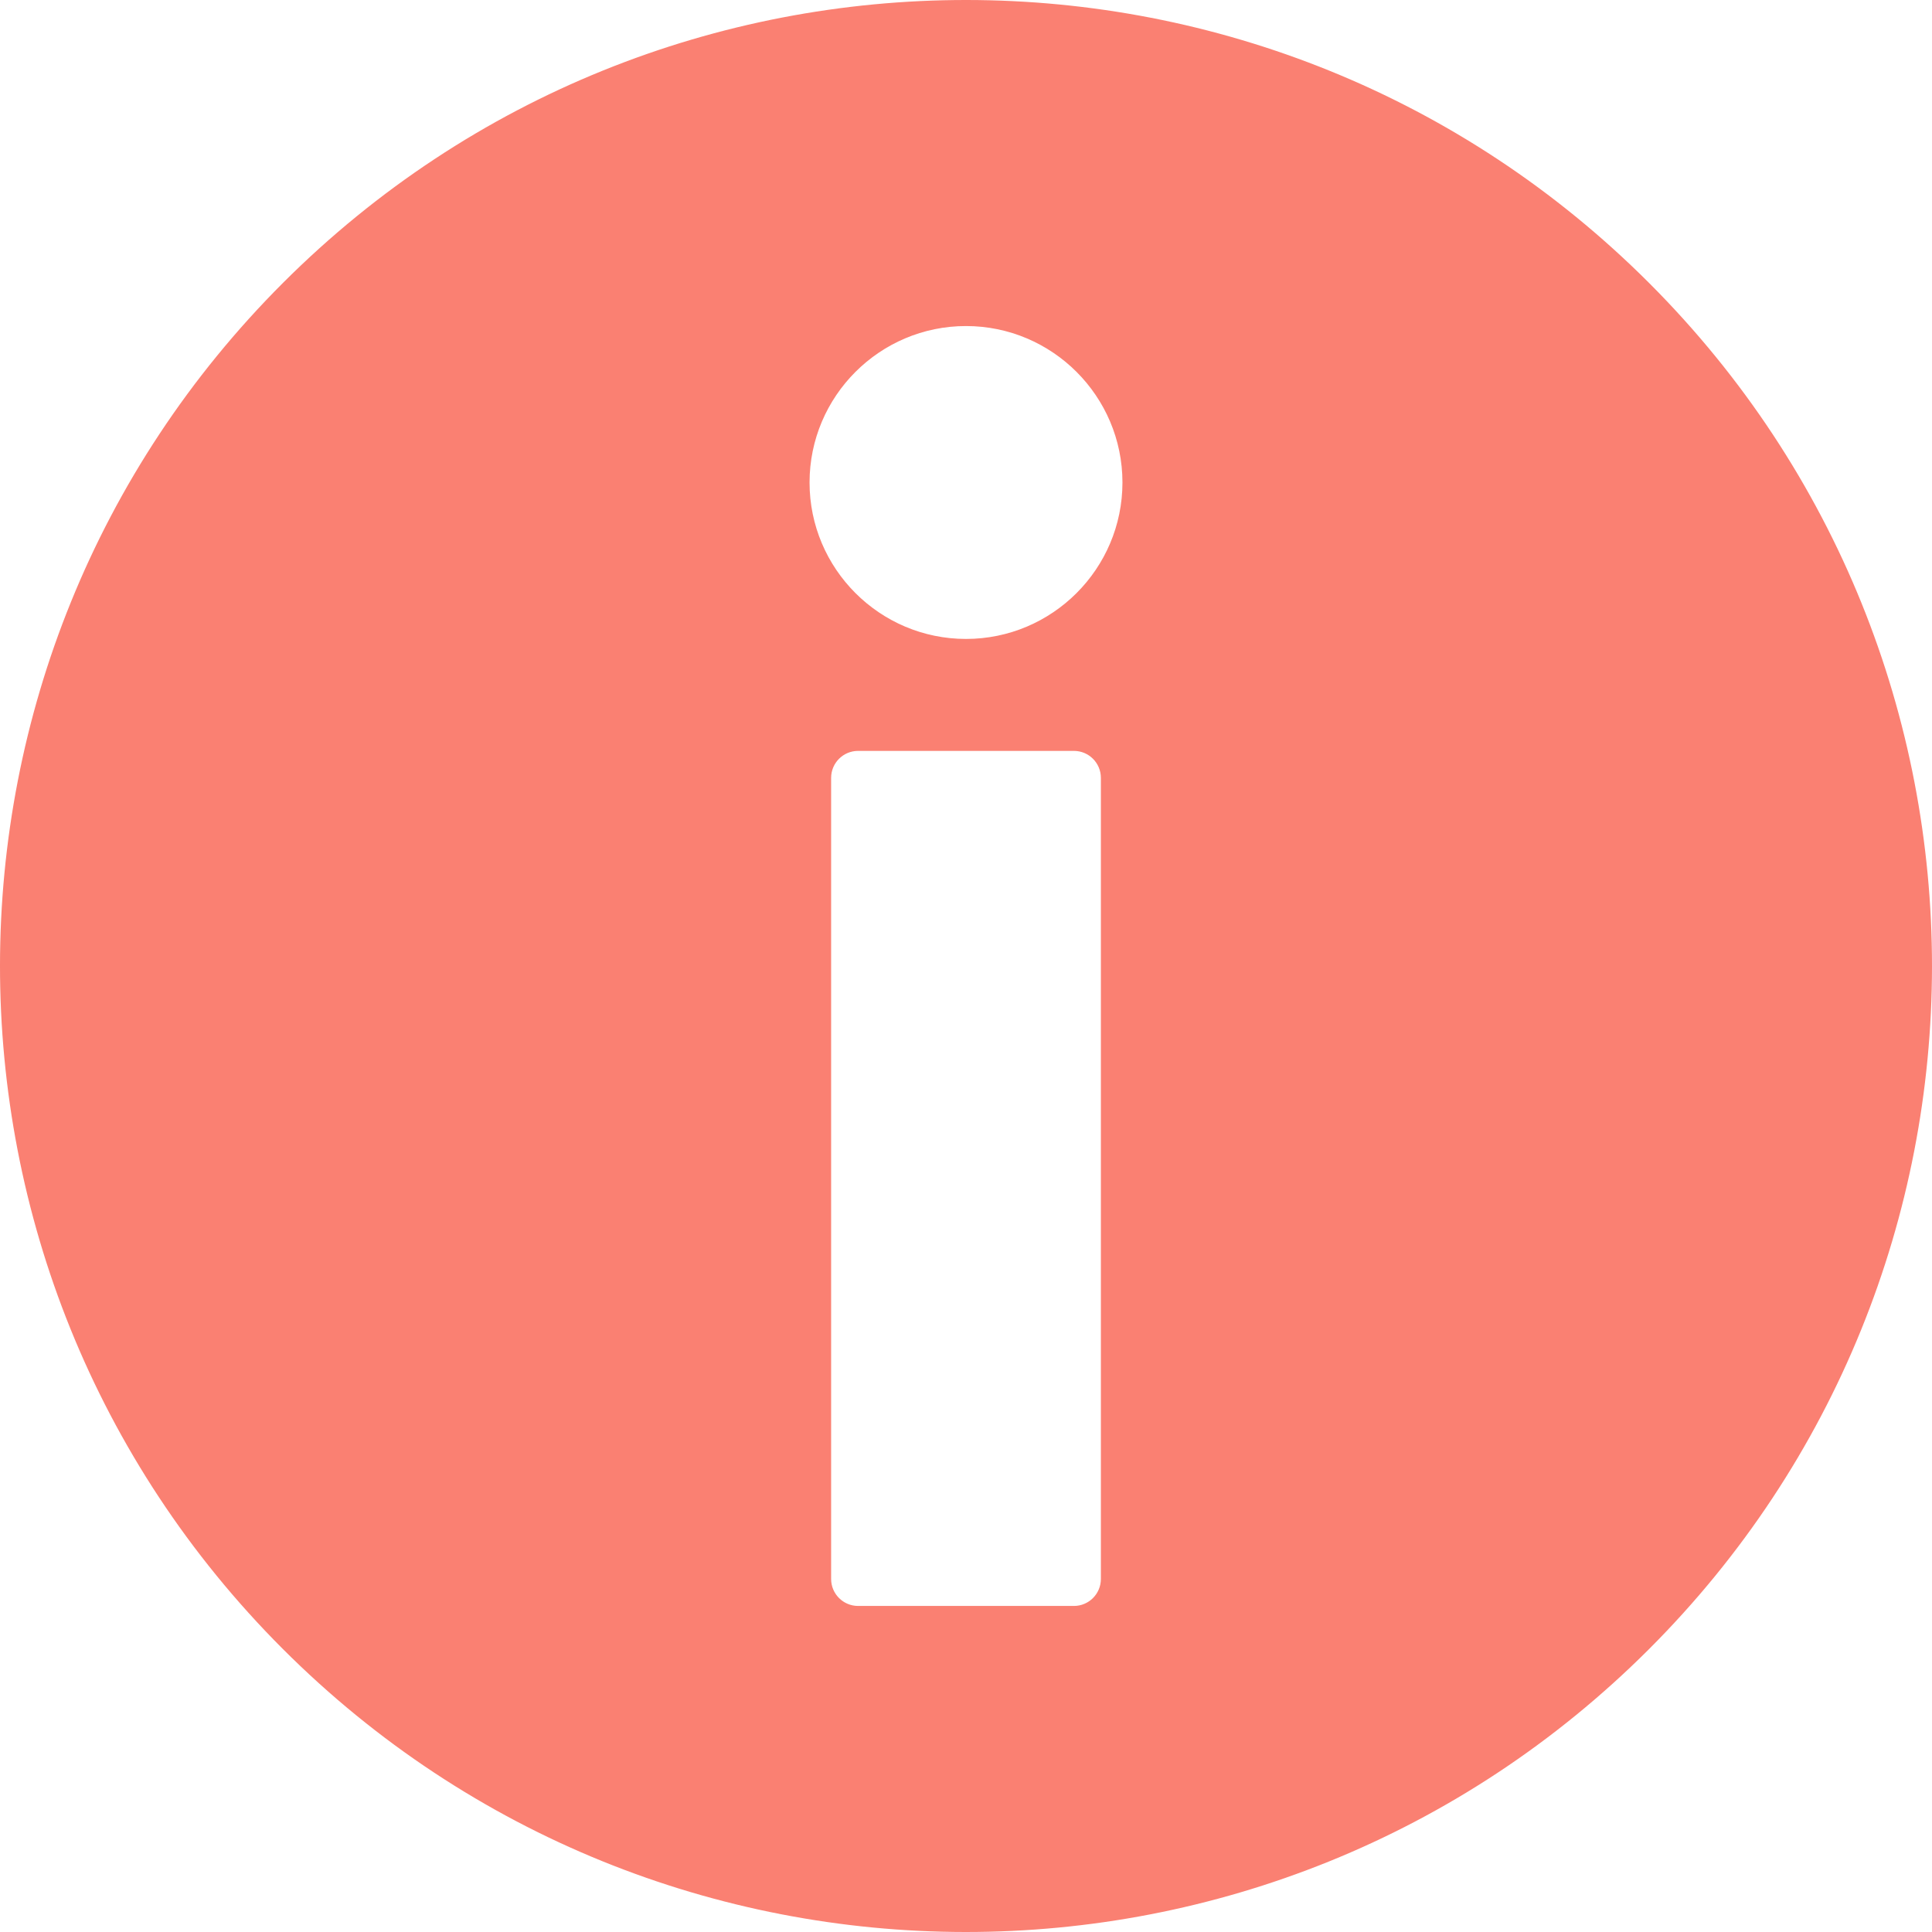
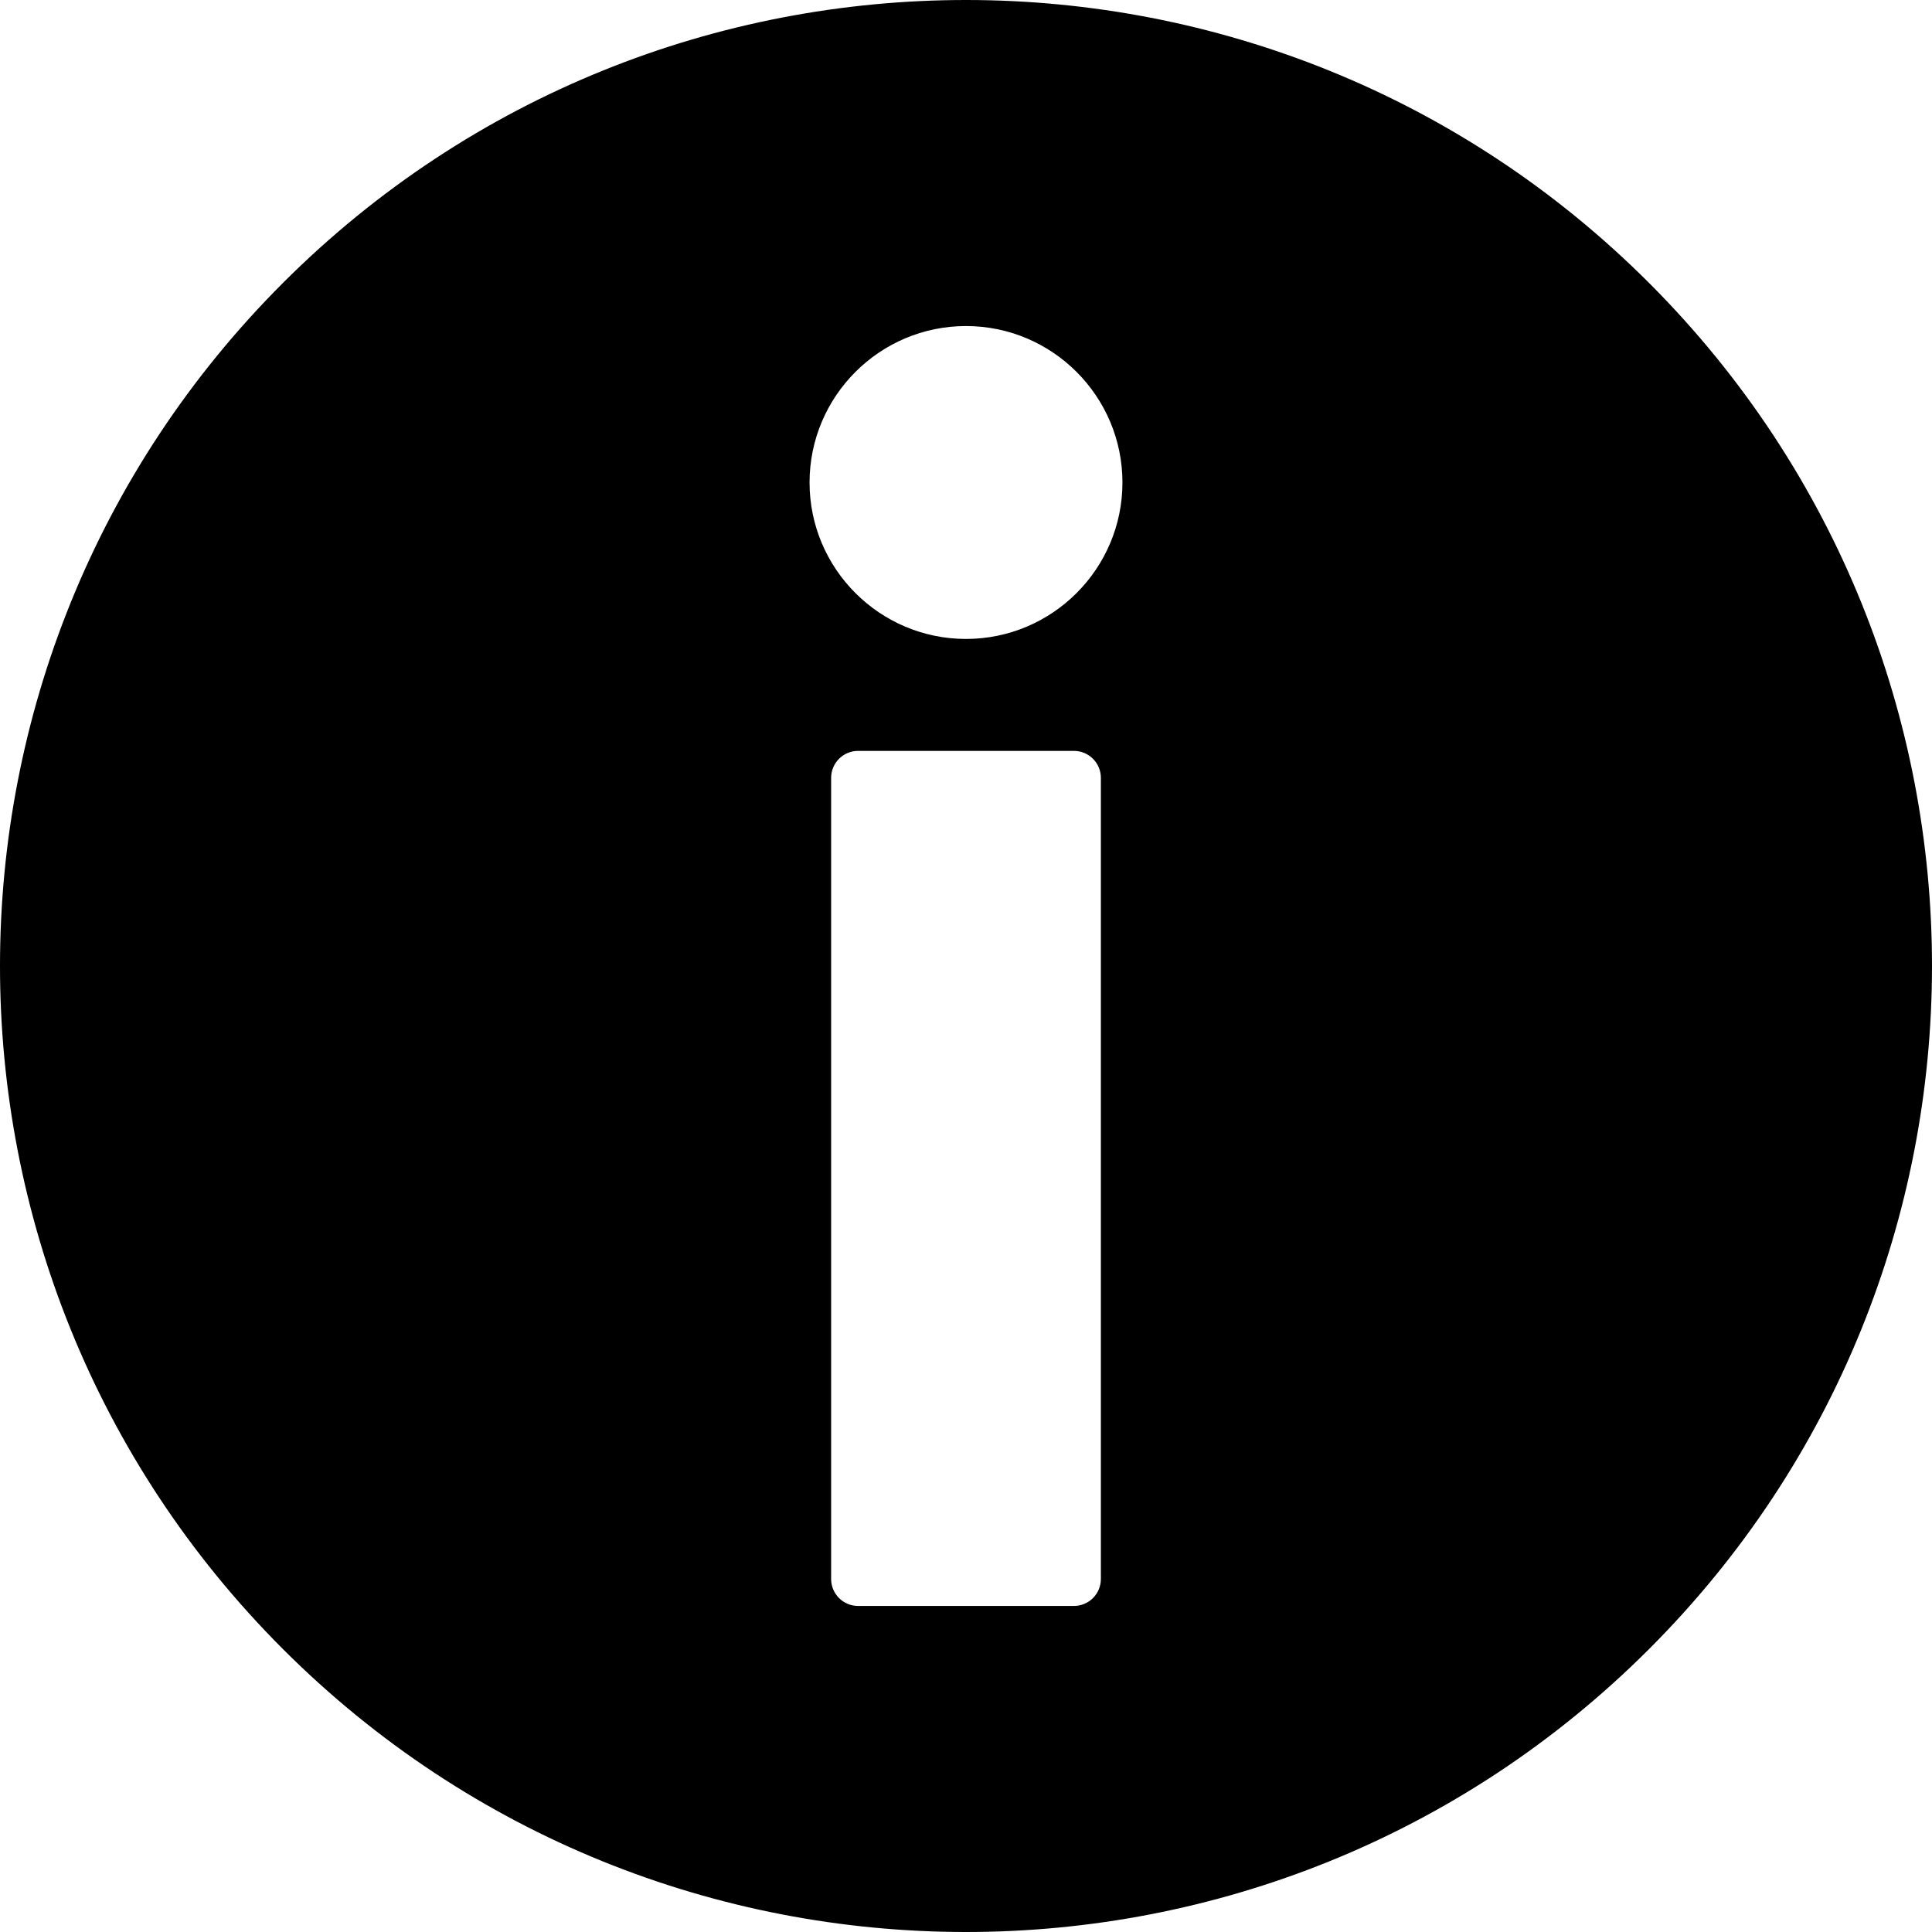
- <svg xmlns="http://www.w3.org/2000/svg" fill="#fa8072" version="1.1" id="Capa_1" viewBox="0 0 416.979 416.979" xml:space="preserve">
+ <svg xmlns="http://www.w3.org/2000/svg" fill="#000000" version="1.1" id="Capa_1" viewBox="0 0 416.979 416.979" xml:space="preserve">
  <g id="SVGRepo_bgCarrier" stroke-width="0" />
  <g id="SVGRepo_tracerCarrier" stroke-linecap="round" stroke-linejoin="round" />
  <g id="SVGRepo_iconCarrier">
    <g>
      <path d="M356.004,61.156c-81.37-81.47-213.377-81.551-294.848-0.182c-81.47,81.371-81.552,213.379-0.181,294.85 c81.369,81.47,213.378,81.551,294.849,0.181C437.293,274.636,437.375,142.626,356.004,61.156z M237.6,340.786 c0,3.217-2.607,5.822-5.822,5.822h-46.576c-3.215,0-5.822-2.605-5.822-5.822V167.885c0-3.217,2.607-5.822,5.822-5.822h46.576 c3.215,0,5.822,2.604,5.822,5.822V340.786z M208.49,137.901c-18.618,0-33.766-15.146-33.766-33.765 c0-18.617,15.147-33.766,33.766-33.766c18.619,0,33.766,15.148,33.766,33.766C242.256,122.755,227.107,137.901,208.49,137.901z" />
    </g>
  </g>
</svg>
